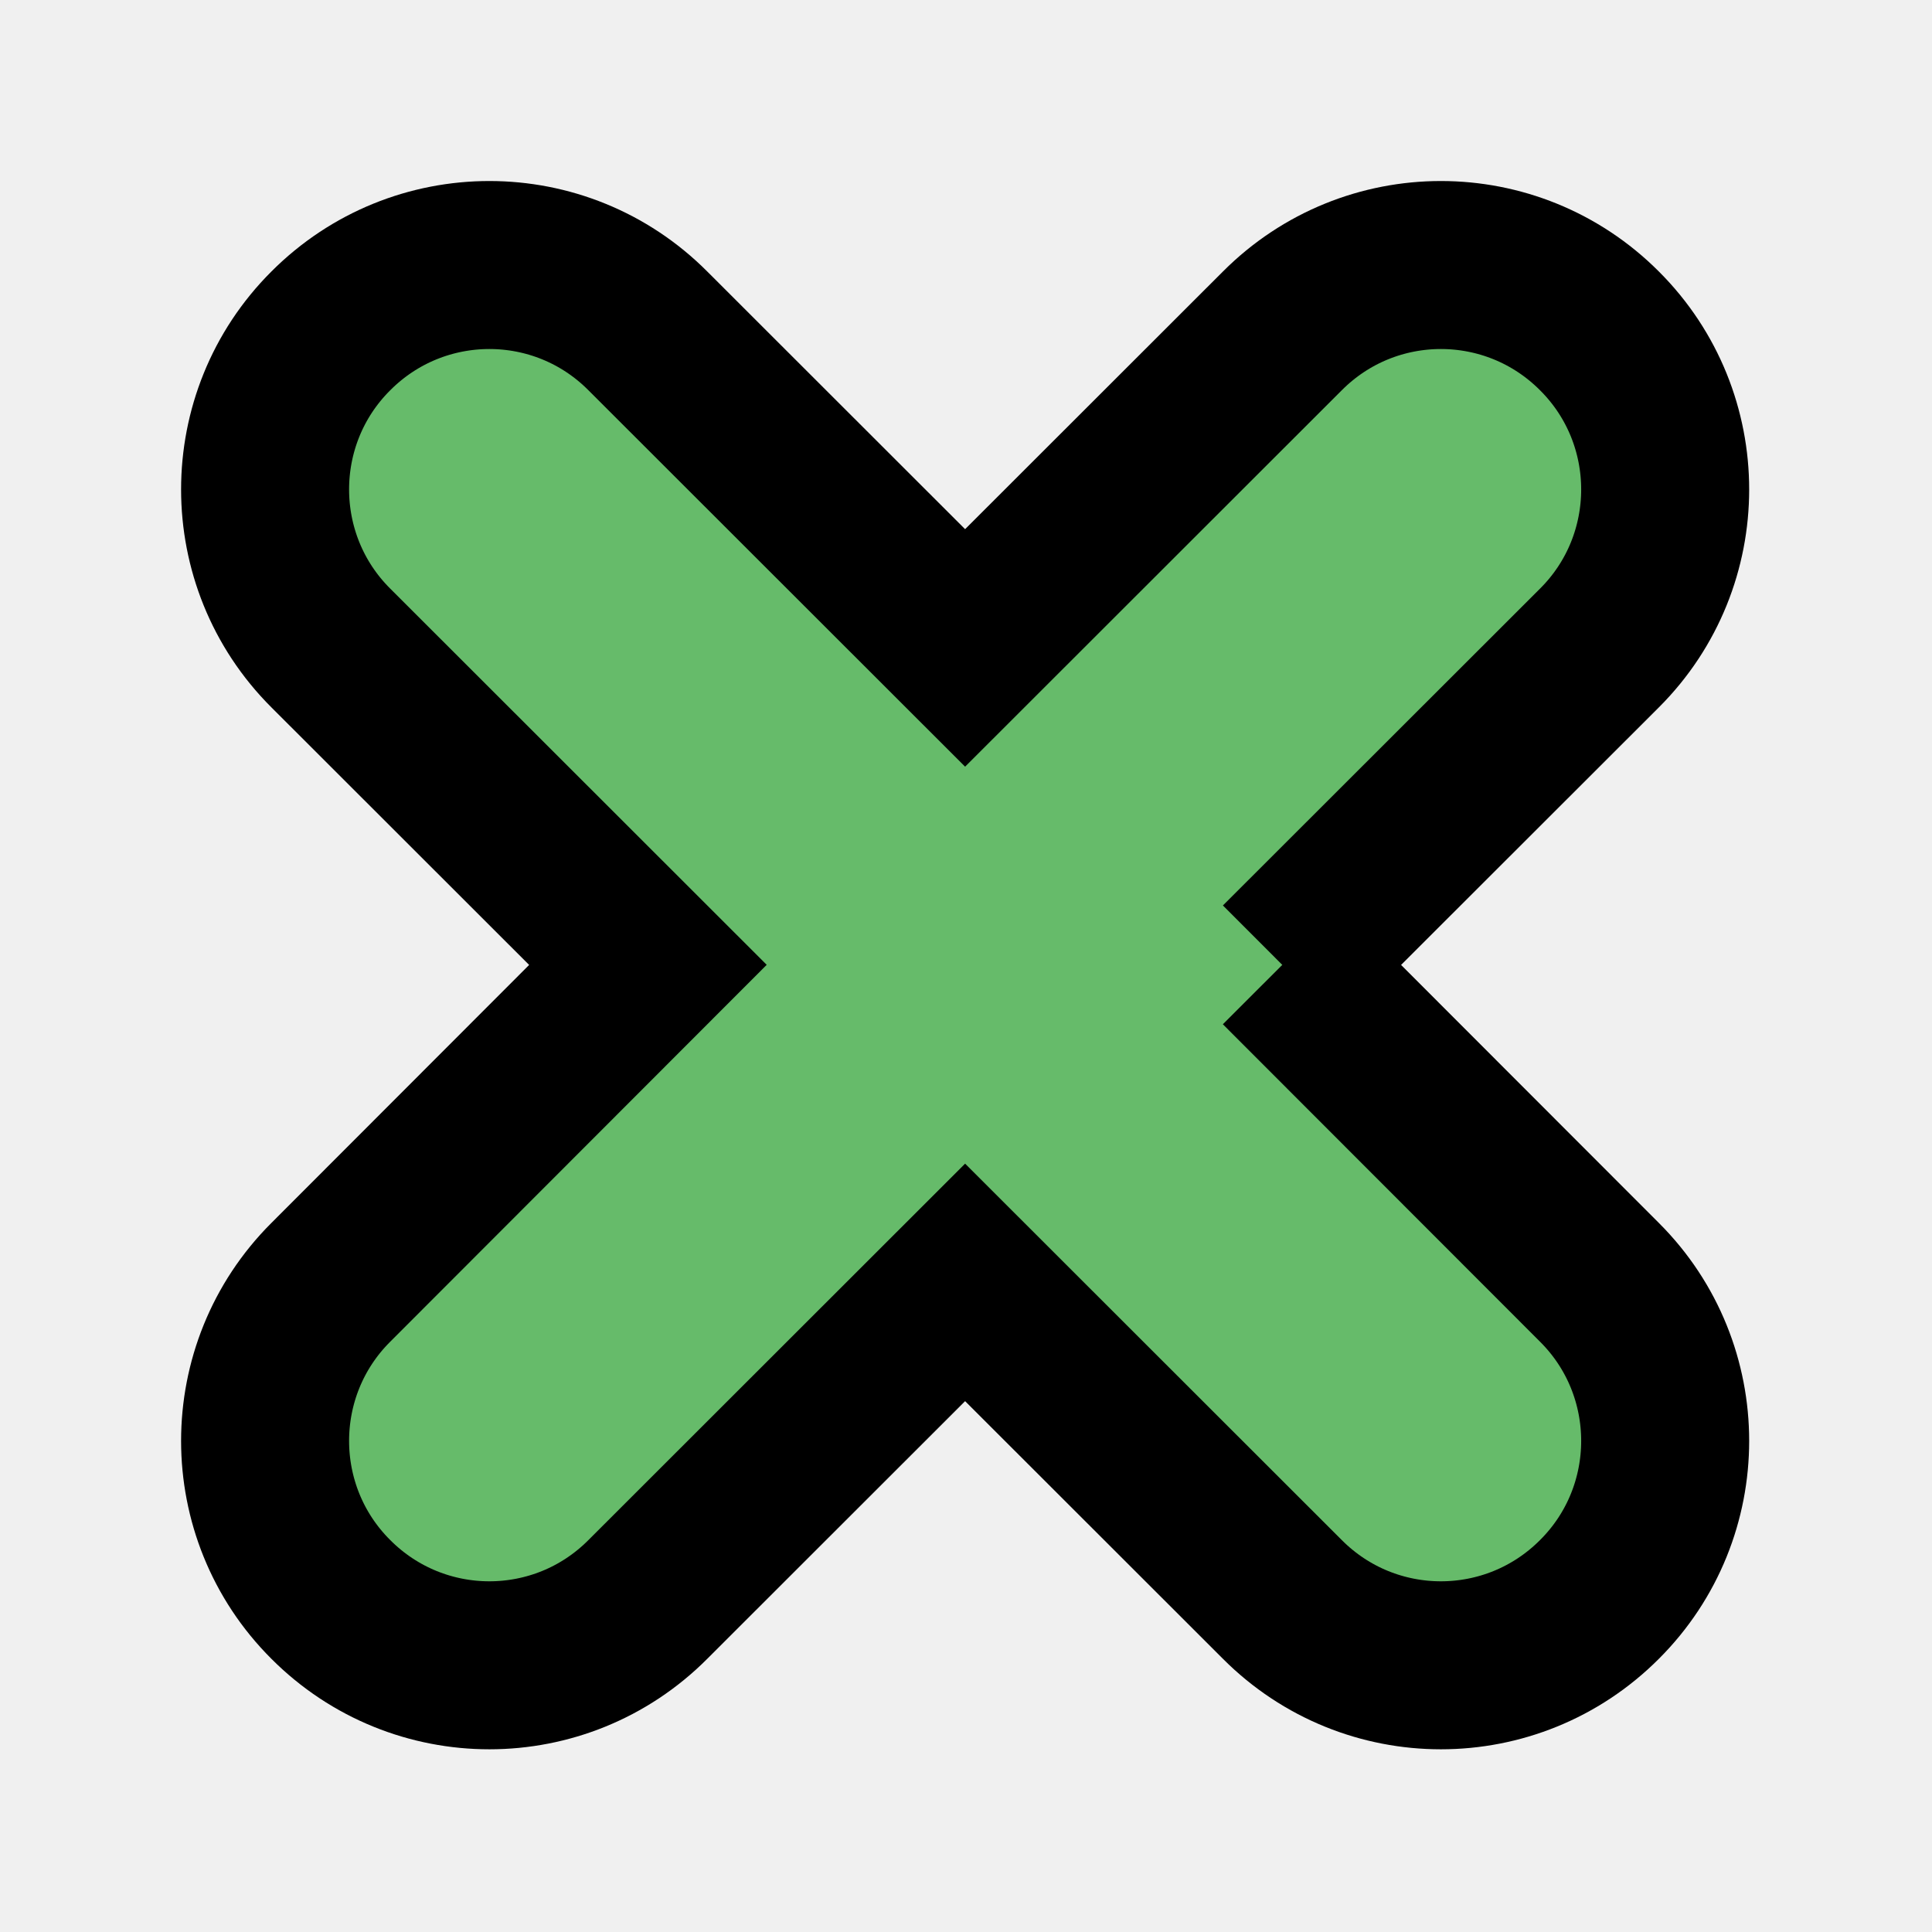
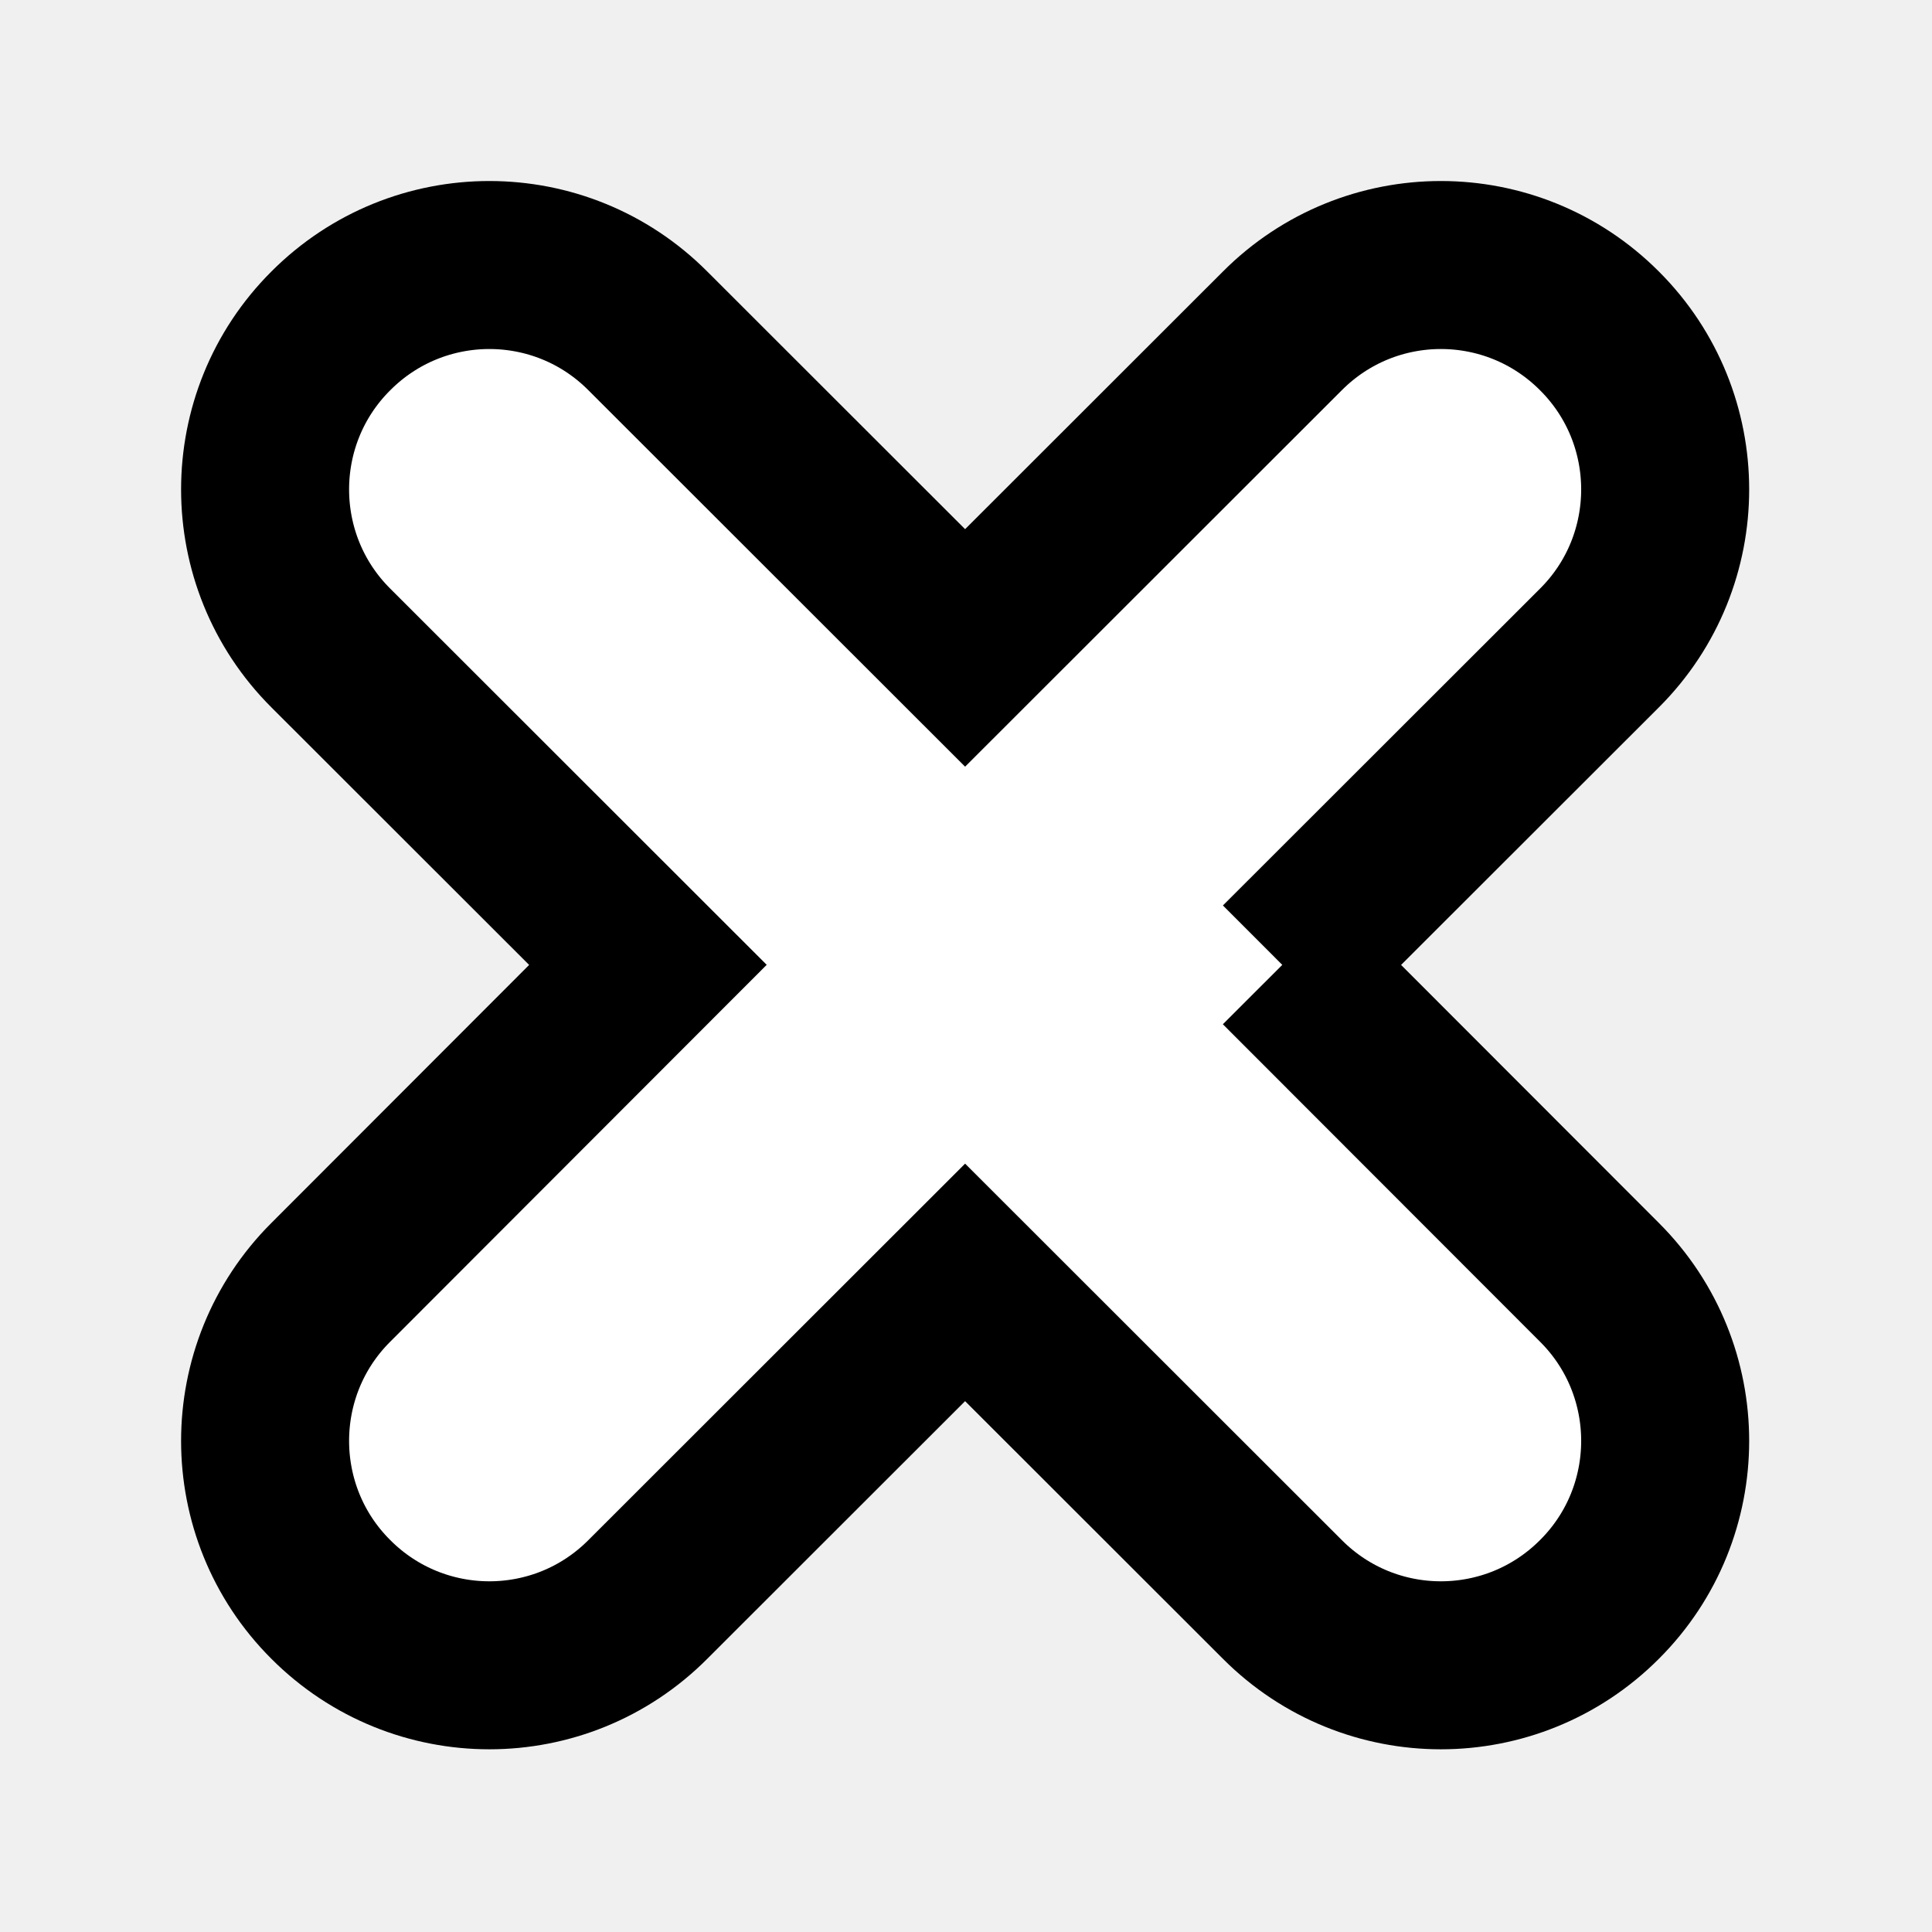
<svg xmlns="http://www.w3.org/2000/svg" width="256px" height="256px" viewBox="-4.75 -4.75 34.50 34.50" version="1.1" fill="#000000" stroke="black">
  <g id="SVGRepo_bgCarrier" stroke-width="0" />
  <g id="SVGRepo_tracerCarrier" stroke-linecap="round" stroke-linejoin="round" />
  <g id="SVGRepo_iconCarrier">
    <defs> </defs>
    <g id="Page-1" stroke-width="3" fill="none" fill-rule="evenodd">
-       <g id="Icon-Set-Filled" transform="translate(-469, -1041)" fill="#66BB6A">
+       <g id="Icon-Set-Filled" transform="translate(-469, -1041)" fill="white">
        <path d="M487.148,1053.48 L492.813,1047.82 C494.376,1046.26 494.376,1043.72 492.813,1042.16 C491.248,1040.59 488.712,1040.59 487.148,1042.16 L481.484,1047.82 L475.82,1042.16 C474.257,1040.59 471.721,1040.59 470.156,1042.16 C468.593,1043.72 468.593,1046.26 470.156,1047.82 L475.82,1053.48 L470.156,1059.15 C468.593,1060.71 468.593,1063.25 470.156,1064.81 C471.721,1066.38 474.257,1066.38 475.82,1064.81 L481.484,1059.15 L487.148,1064.81 C488.712,1066.38 491.248,1066.38 492.813,1064.81 C494.376,1063.25 494.376,1060.71 492.813,1059.15 L487.148,1053.48" id="cross"> </path>
      </g>
    </g>
  </g>
</svg>
